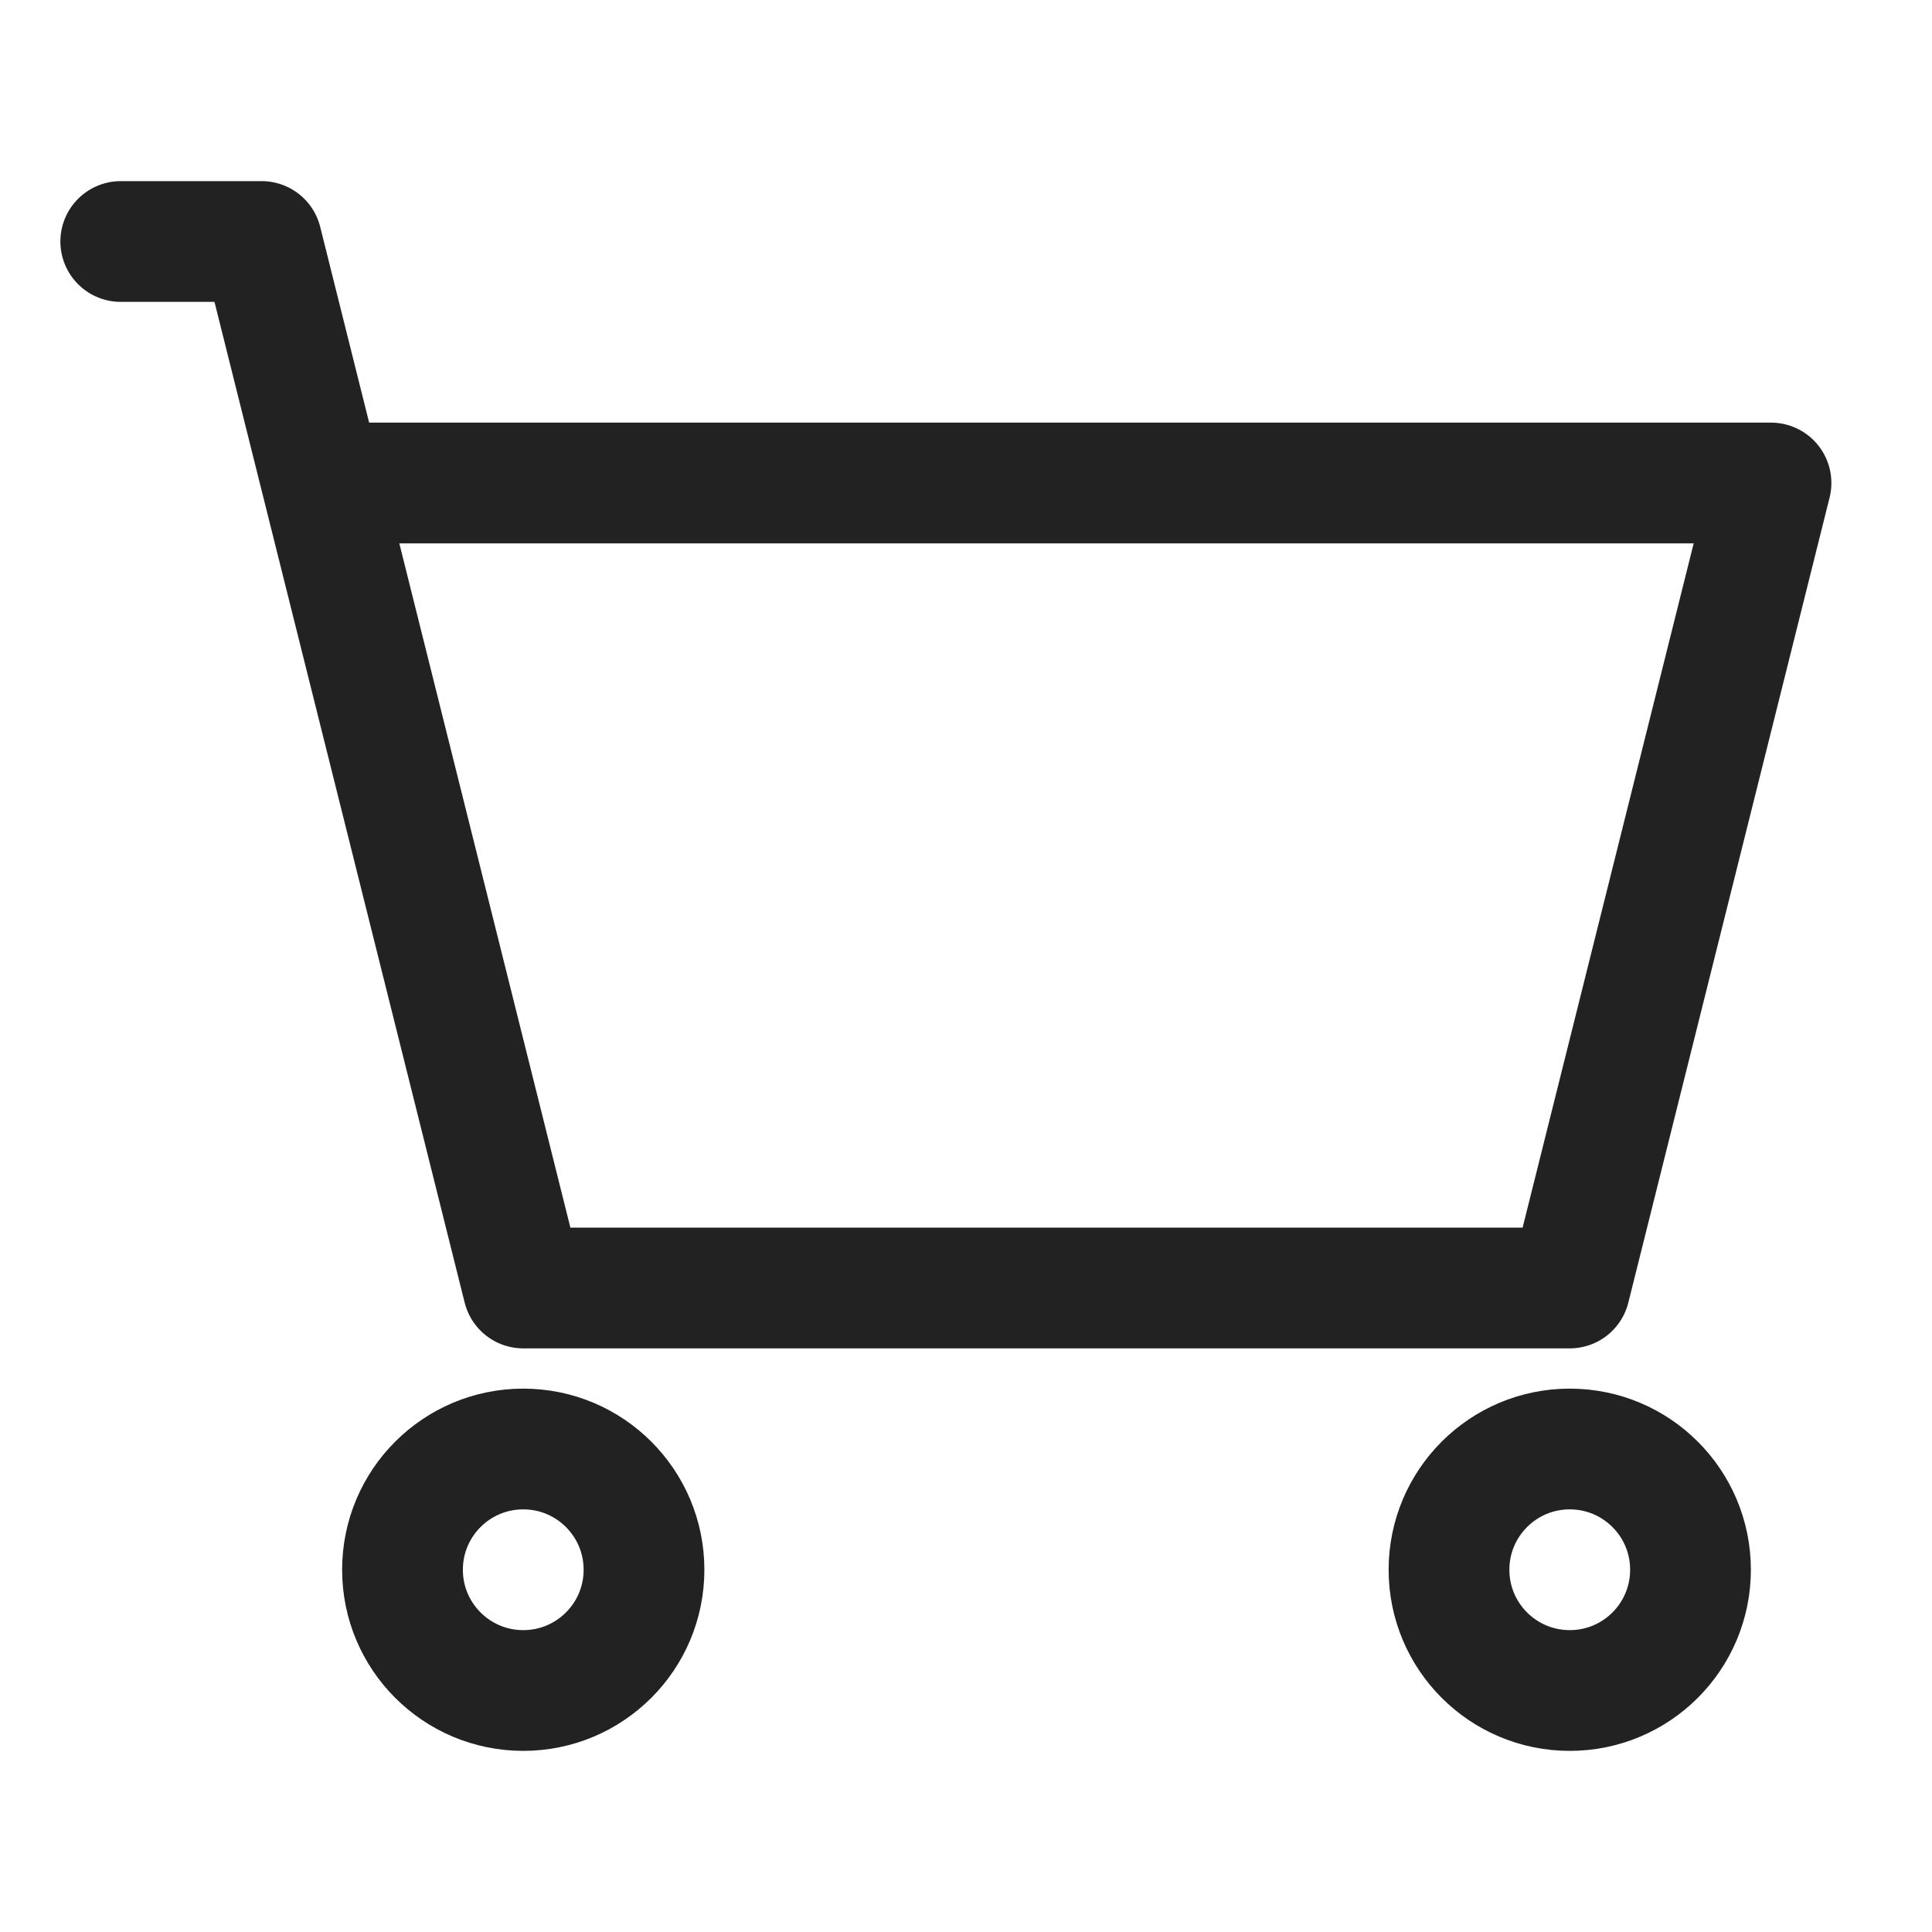
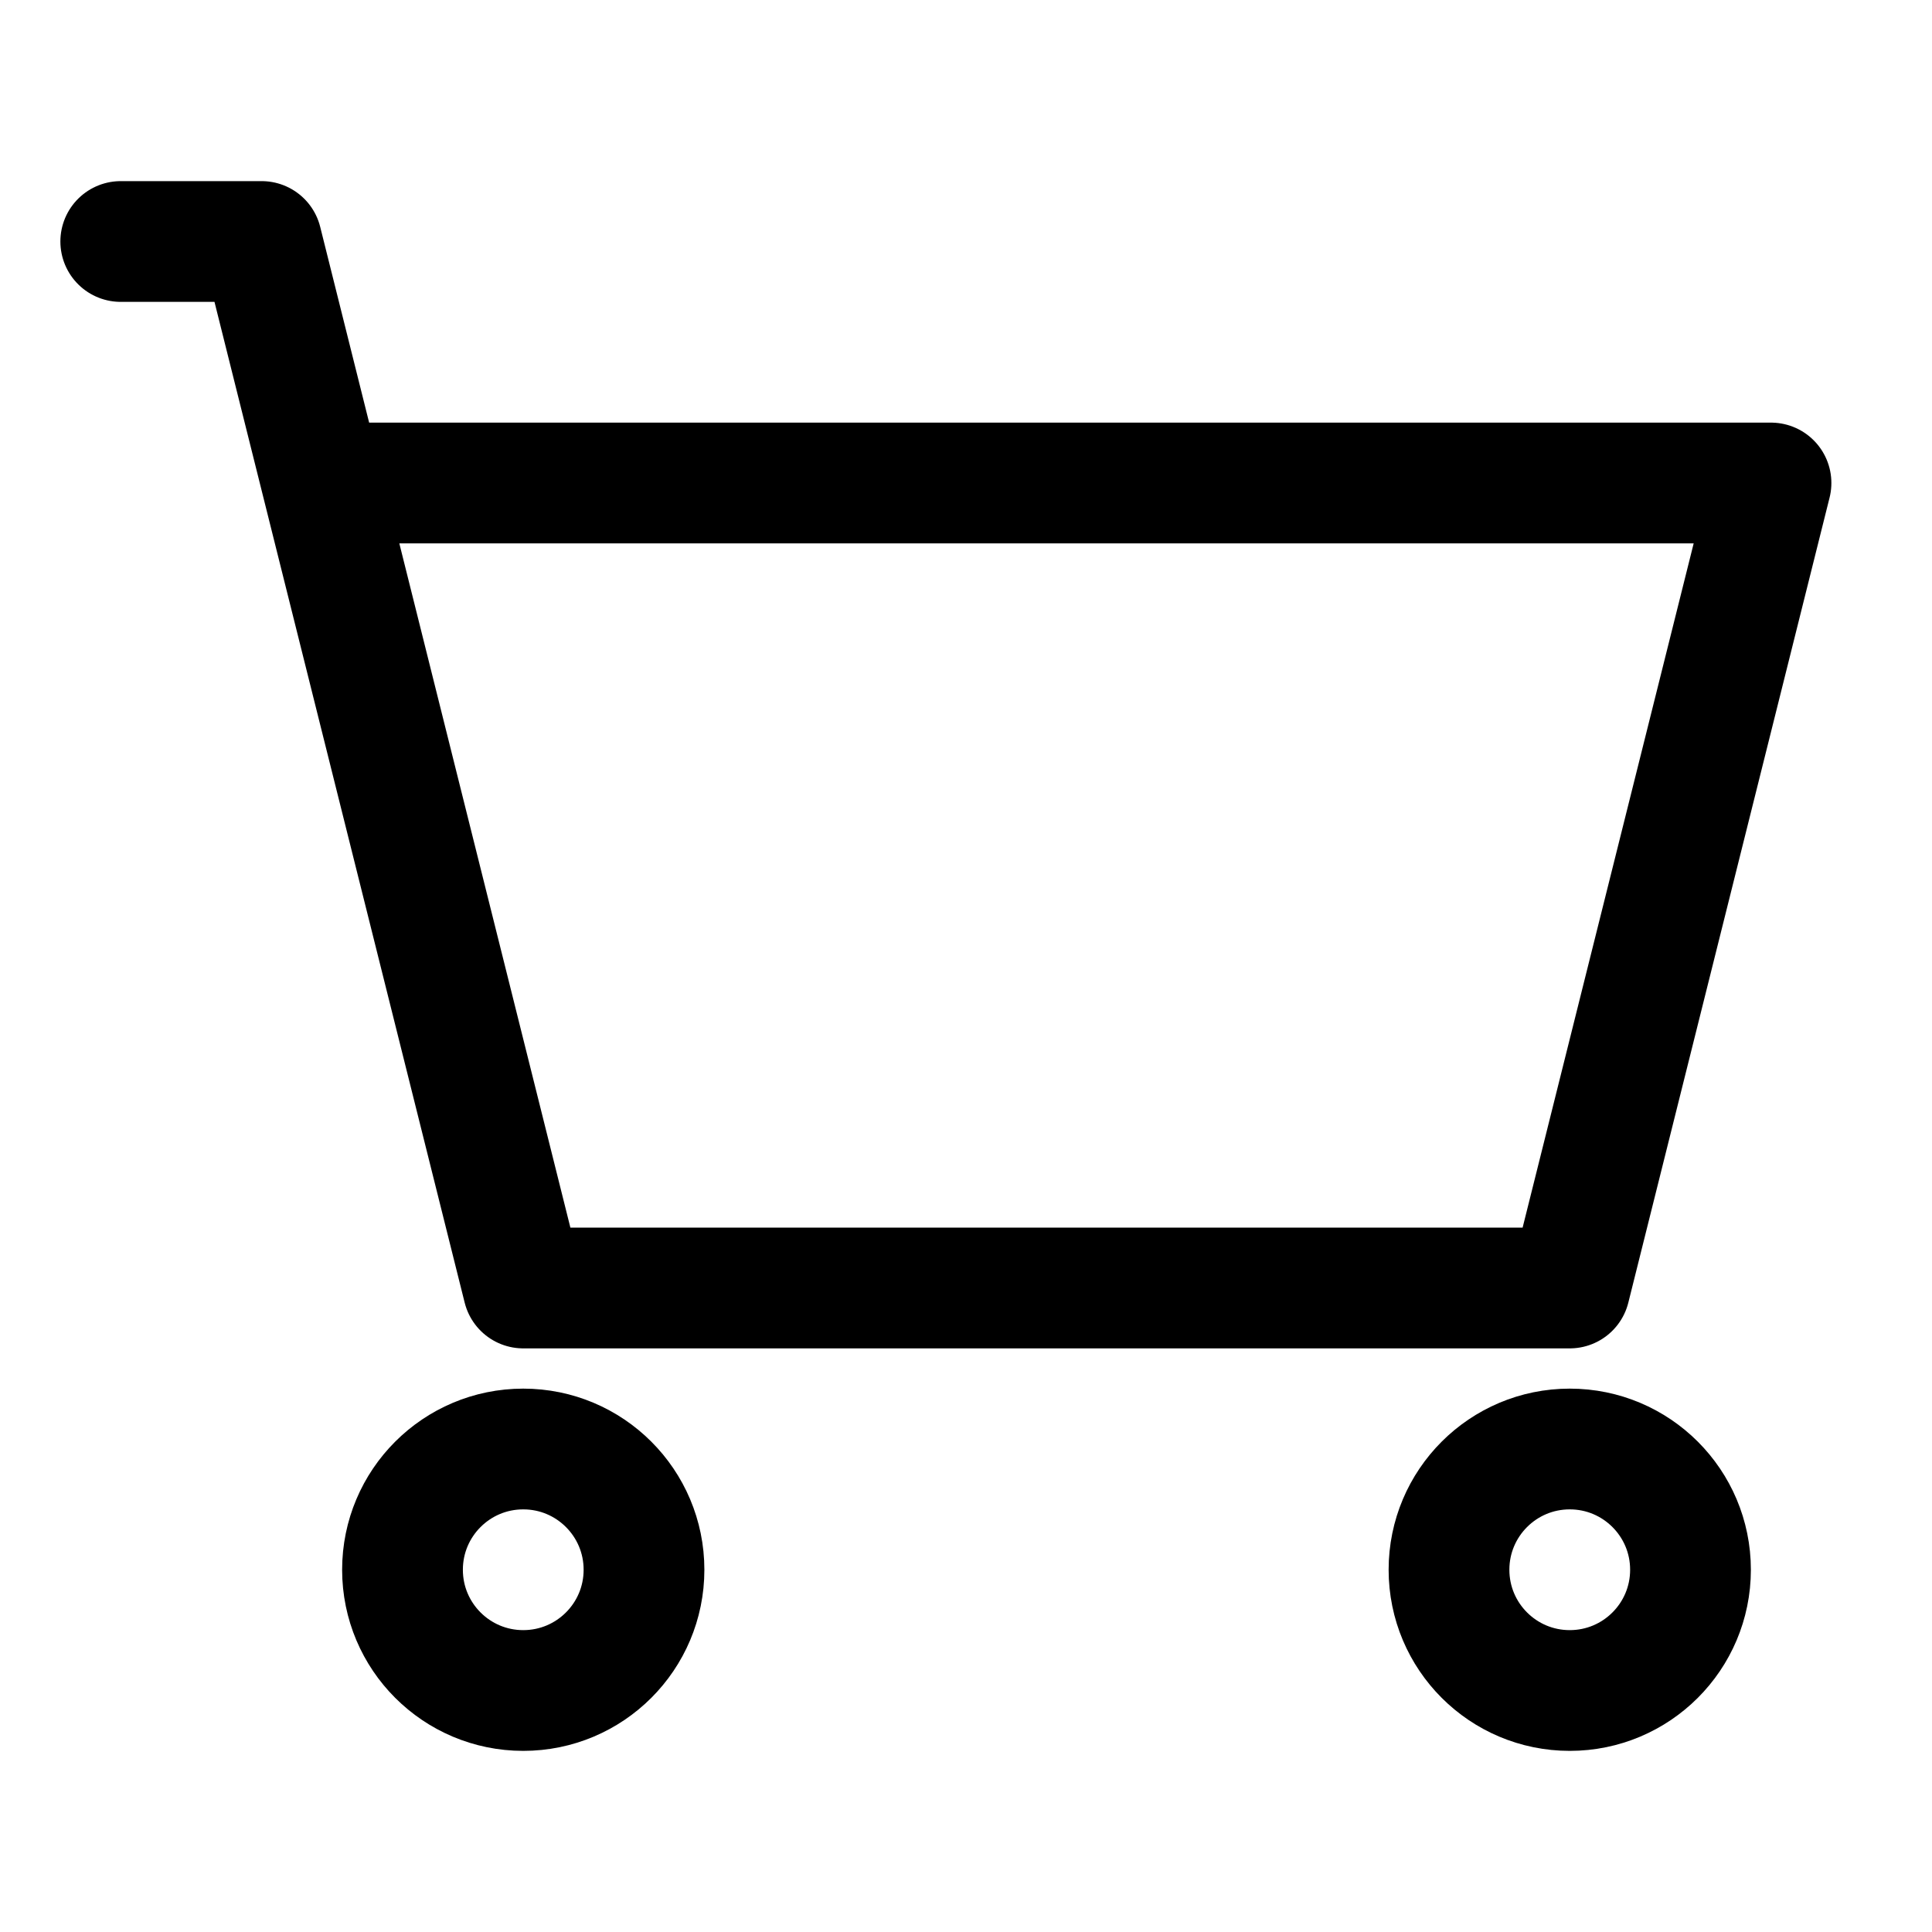
<svg xmlns="http://www.w3.org/2000/svg" width="36" height="36" viewBox="0 0 36 36" fill="none">
-   <path d="M2.25 4.5H4.875L6 9M6 9L9.75 24H29.25L33 9H6Z" stroke="#222222" stroke-width="2.25" stroke-linecap="round" stroke-linejoin="round" />
-   <path d="M9.75 31.5C10.993 31.5 12 30.493 12 29.25C12 28.007 10.993 27 9.75 27C8.507 27 7.5 28.007 7.5 29.25C7.5 30.493 8.507 31.5 9.75 31.5Z" stroke="#222222" stroke-width="2.25" stroke-linecap="round" stroke-linejoin="round" />
-   <path d="M29.25 31.5C30.493 31.5 31.5 30.493 31.5 29.25C31.5 28.007 30.493 27 29.25 27C28.007 27 27 28.007 27 29.25C27 30.493 28.007 31.5 29.25 31.5Z" stroke="#222222" stroke-width="2.25" stroke-linecap="round" stroke-linejoin="round" />
+   <path d="M2.25 4.5H4.875L6 9M6 9L9.75 24H29.25L33 9H6Z" stroke="currentColor" stroke-width="2.25" stroke-linecap="round" stroke-linejoin="round" />
+   <path d="M9.75 31.5C10.993 31.5 12 30.493 12 29.25C12 28.007 10.993 27 9.75 27C8.507 27 7.5 28.007 7.5 29.25C7.5 30.493 8.507 31.5 9.75 31.5Z" stroke="currentColor" stroke-width="2.25" stroke-linecap="round" stroke-linejoin="round" />
+   <path d="M29.25 31.5C30.493 31.5 31.5 30.493 31.5 29.25C31.5 28.007 30.493 27 29.25 27C28.007 27 27 28.007 27 29.25C27 30.493 28.007 31.5 29.25 31.5Z" stroke="currentColor" stroke-width="2.25" stroke-linecap="round" stroke-linejoin="round" />
</svg>
